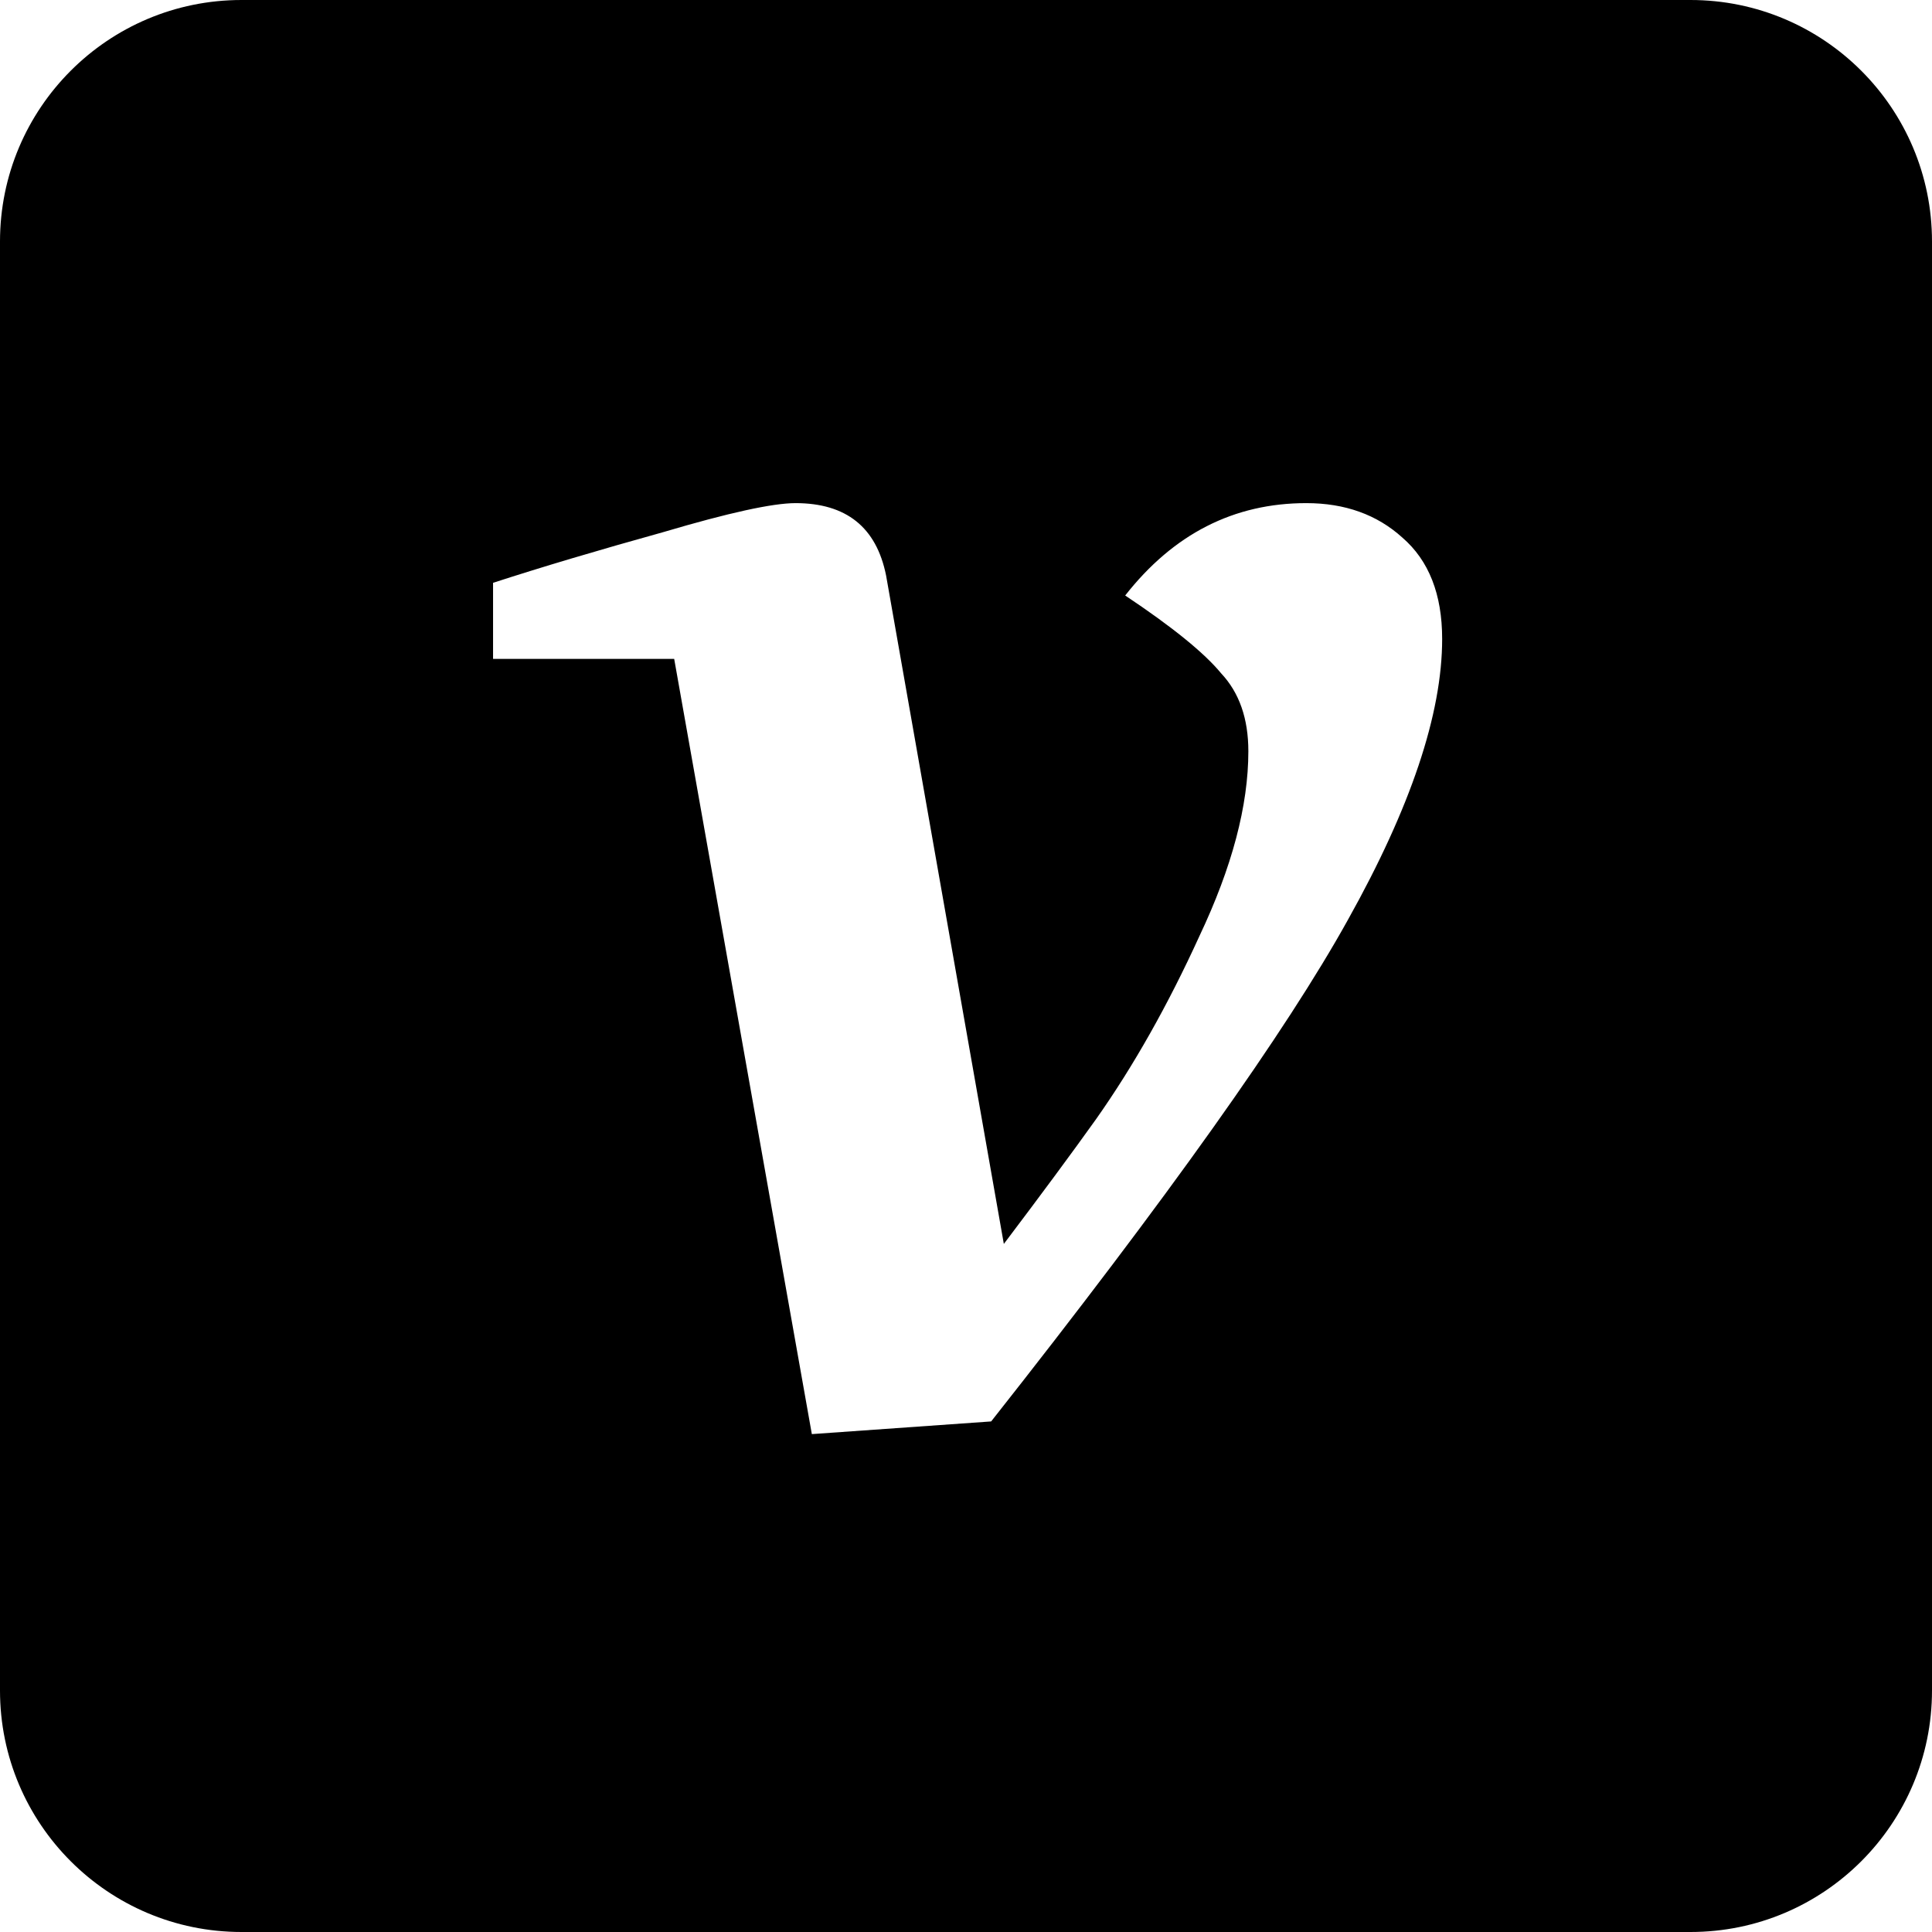
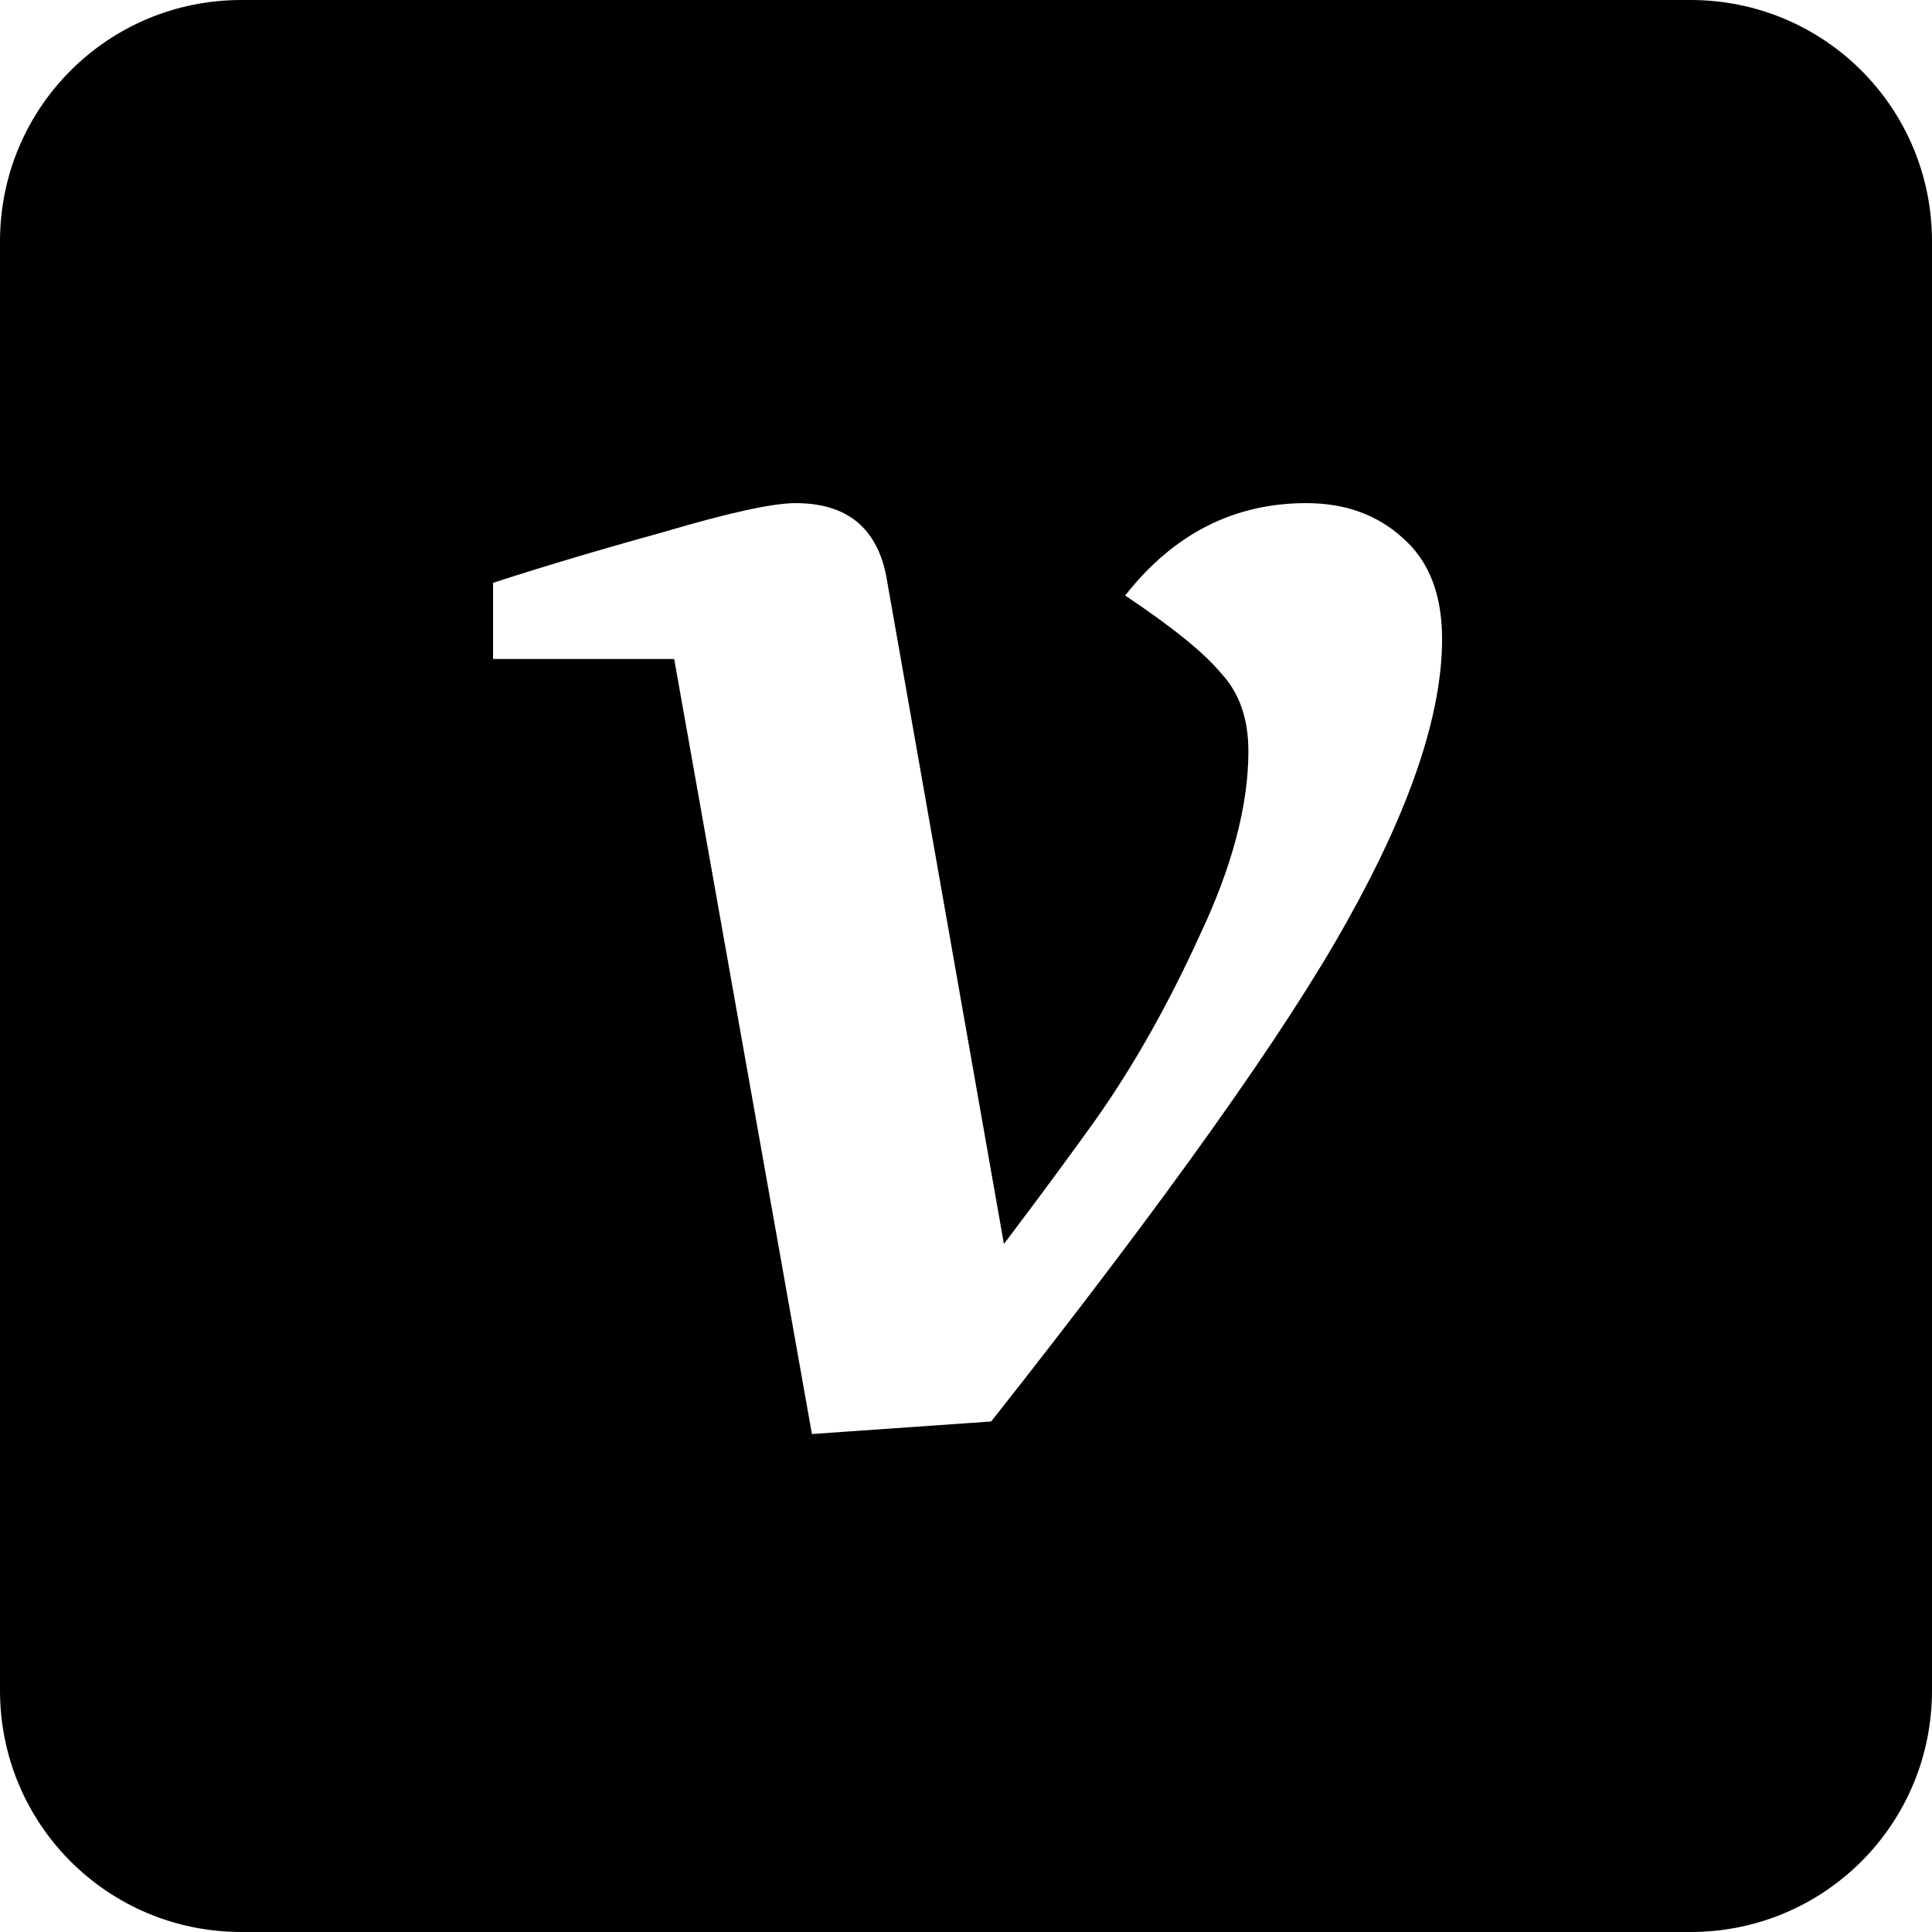
- <svg xmlns="http://www.w3.org/2000/svg" class="icon" x="0px" y="0px" viewBox="0 0 192 192" enable-background="new 0 0 28 28" xml:space="preserve" width="28">
-   <path id="Website" fill="#000000" fill-rule="evenodd" clip-rule="evenodd" d="M24 0H168C181.255 0 192 10.745 192 24V168C192 181.255 181.255 192 168 192H24C10.745 192 0 181.255 0 168V24C0 10.745 10.745 0 24 0ZM49 57.92V65.48H67L80.68 142.52L98.5 141.26C116.02 119.06 127.84 102.44 133.96 91.4C140.2 80.24 143.32 70.94 143.32 63.5C143.32 59.06 142 55.7 139.36 53.42C136.84 51.14 133.66 50 129.82 50C122.62 50 116.62 53.06 111.82 59.18C116.5 62.3 119.68 64.88 121.36 66.92C123.16 68.84 124.06 71.42 124.06 74.66C124.06 80.06 122.44 86.18 119.2 93.02C116.08 99.86 112.66 105.92 108.94 111.2C106.54 114.56 103.48 118.7 99.76 123.62L88.06 57.2C87.1 52.4 84.1 50 79.06 50C76.78 50 72.4 50.96 65.92 52.88C59.44 54.68 53.8 56.36 49 57.92Z" />
+ <svg xmlns="http://www.w3.org/2000/svg" role="img" viewBox="0 0 24 24">
+   <path d="M3 0C1.338 0 0 1.338 0 3v18c0 1.662 1.338 3 3 3h18c1.662 0 3-1.338 3-3V3c0-1.662-1.338-3-3-3H3Zm6.883 6.25c.63 0 1.005.3 1.125.9l1.463 8.303c.465-.615.846-1.133 1.146-1.553.465-.66.893-1.418 1.283-2.273.405-.855.608-1.62.608-2.295 0-.405-.113-.727-.338-.967-.21-.255-.608-.577-1.193-.967.6-.765 1.35-1.148 2.25-1.148.48 0 .878.143 1.193.428.33.285.494.704.494 1.26 0 .93-.39 2.093-1.17 3.488-.765 1.38-2.241 3.457-4.431 6.232l-2.227.156-1.711-9.628h-2.25V7.24c.6-.195 1.305-.406 2.115-.63.81-.24 1.358-.36 1.643-.36Z" />
</svg>
